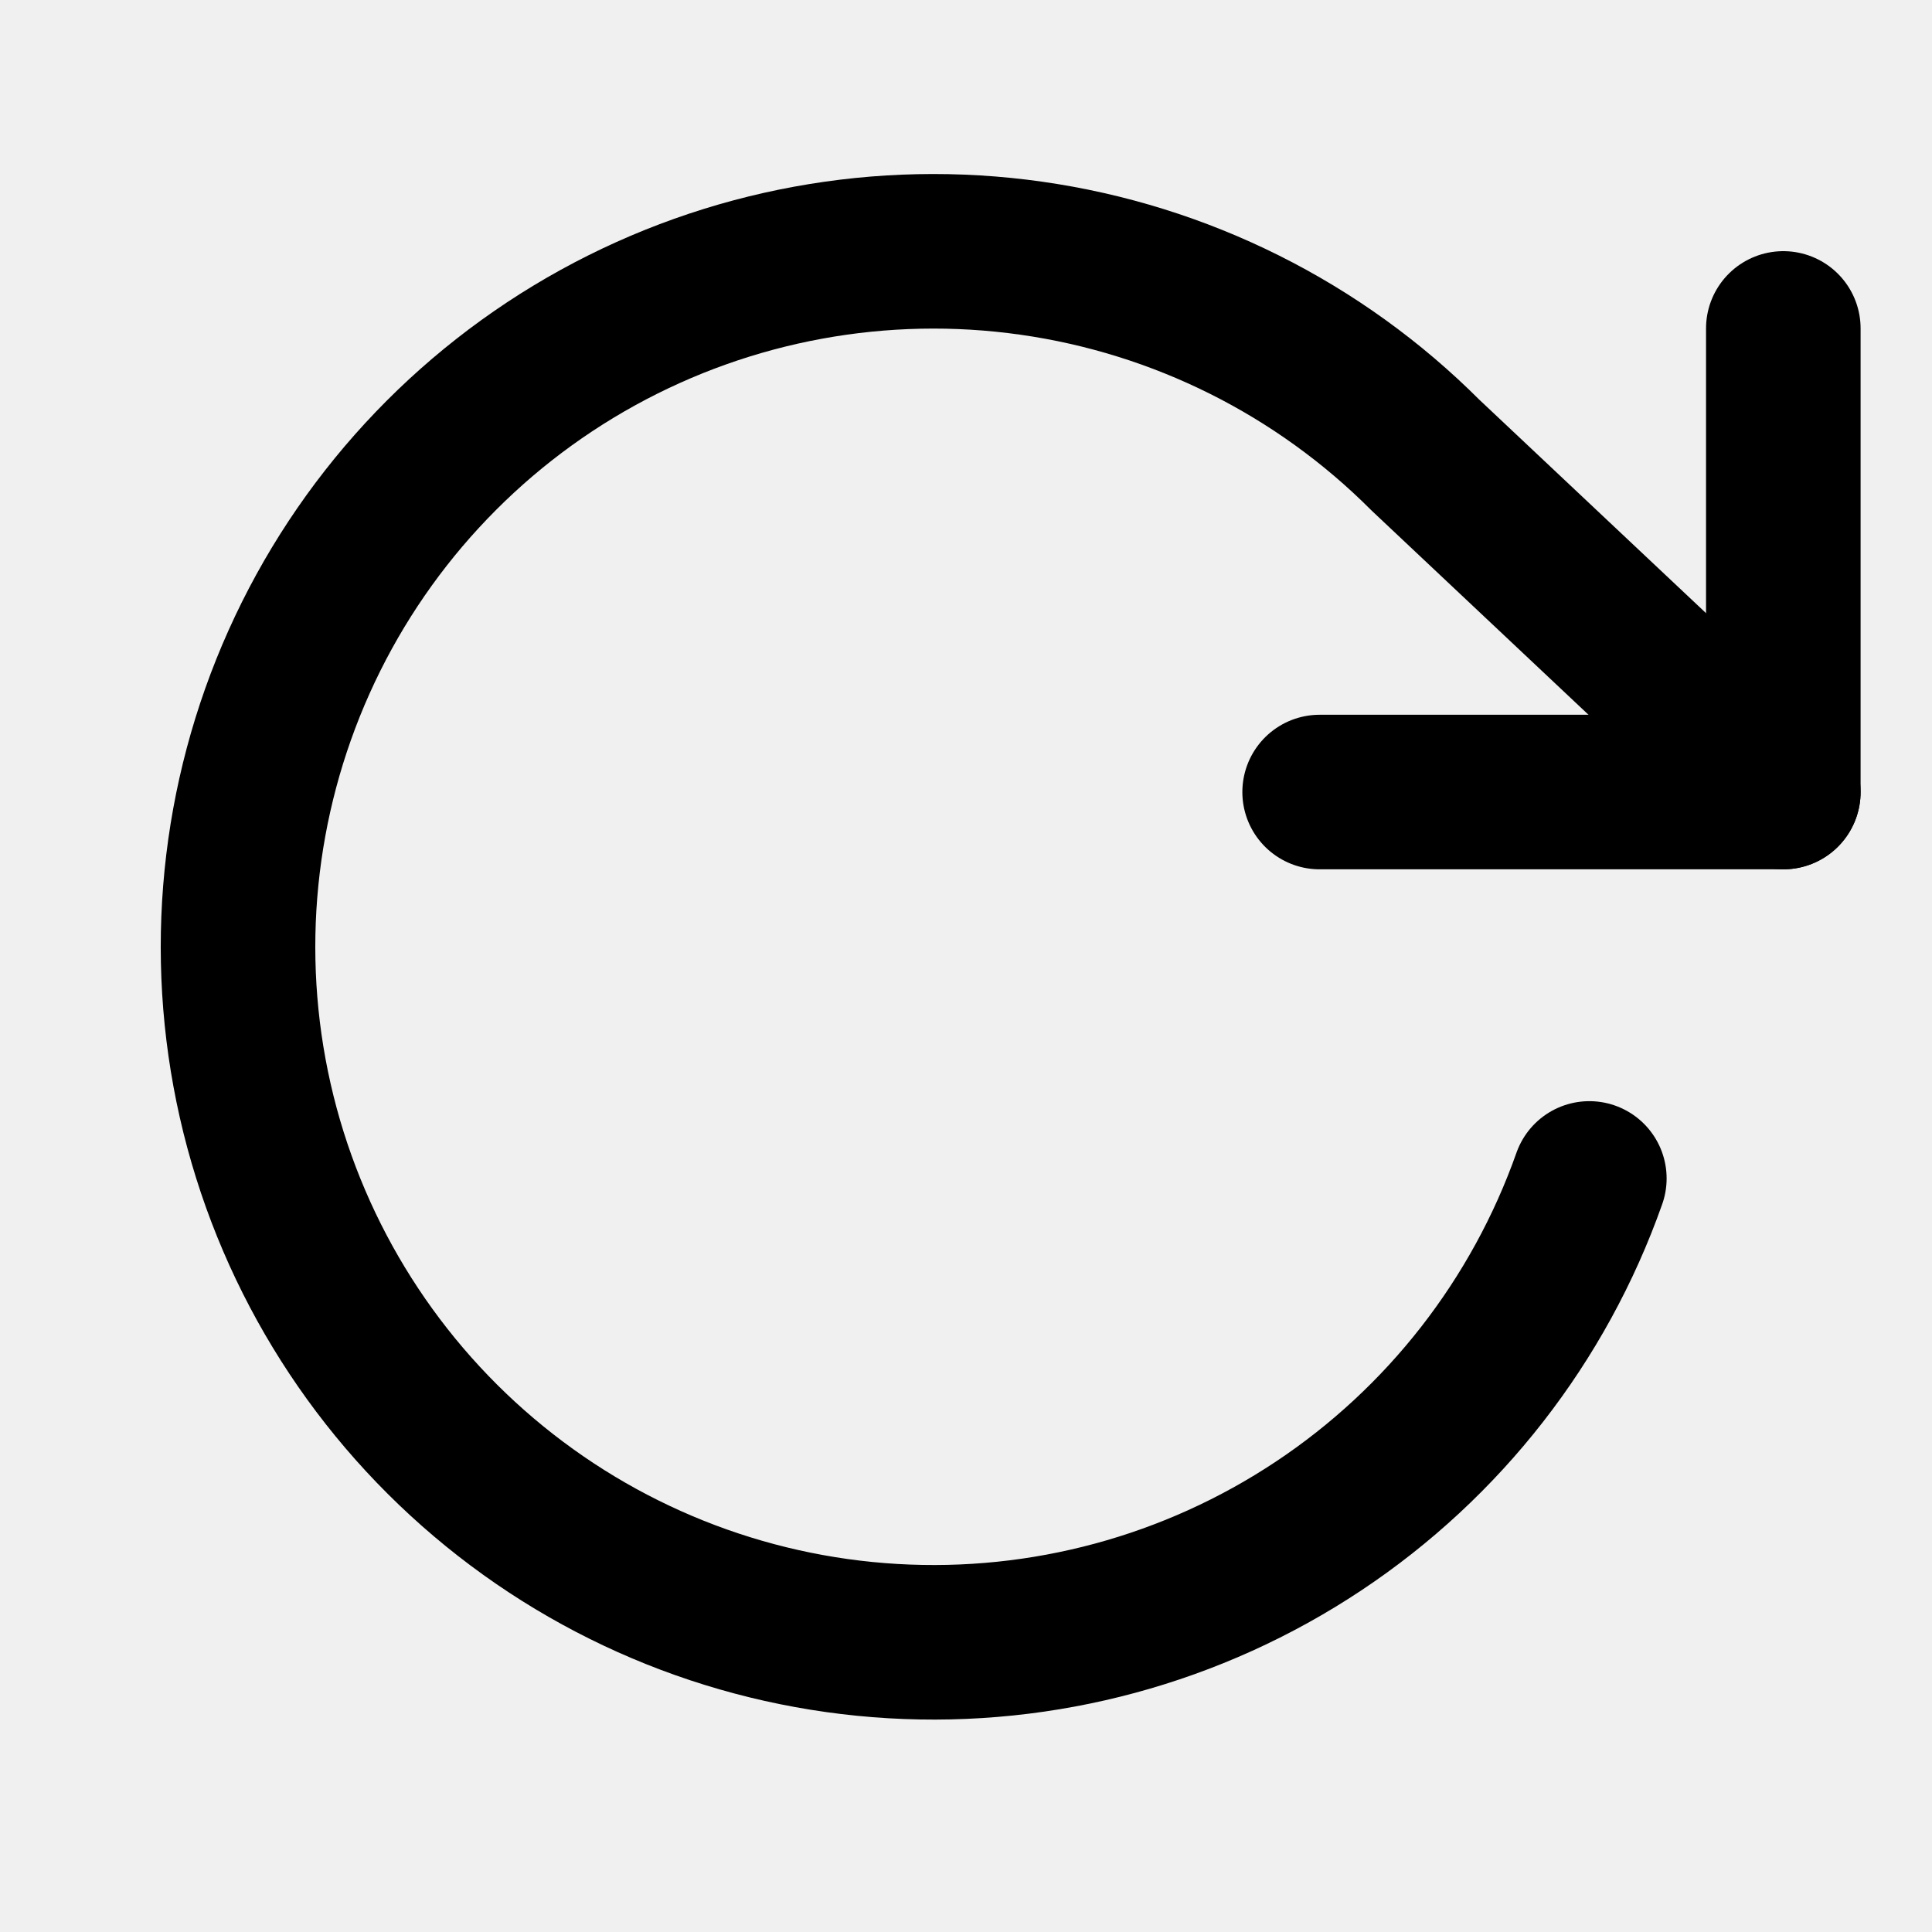
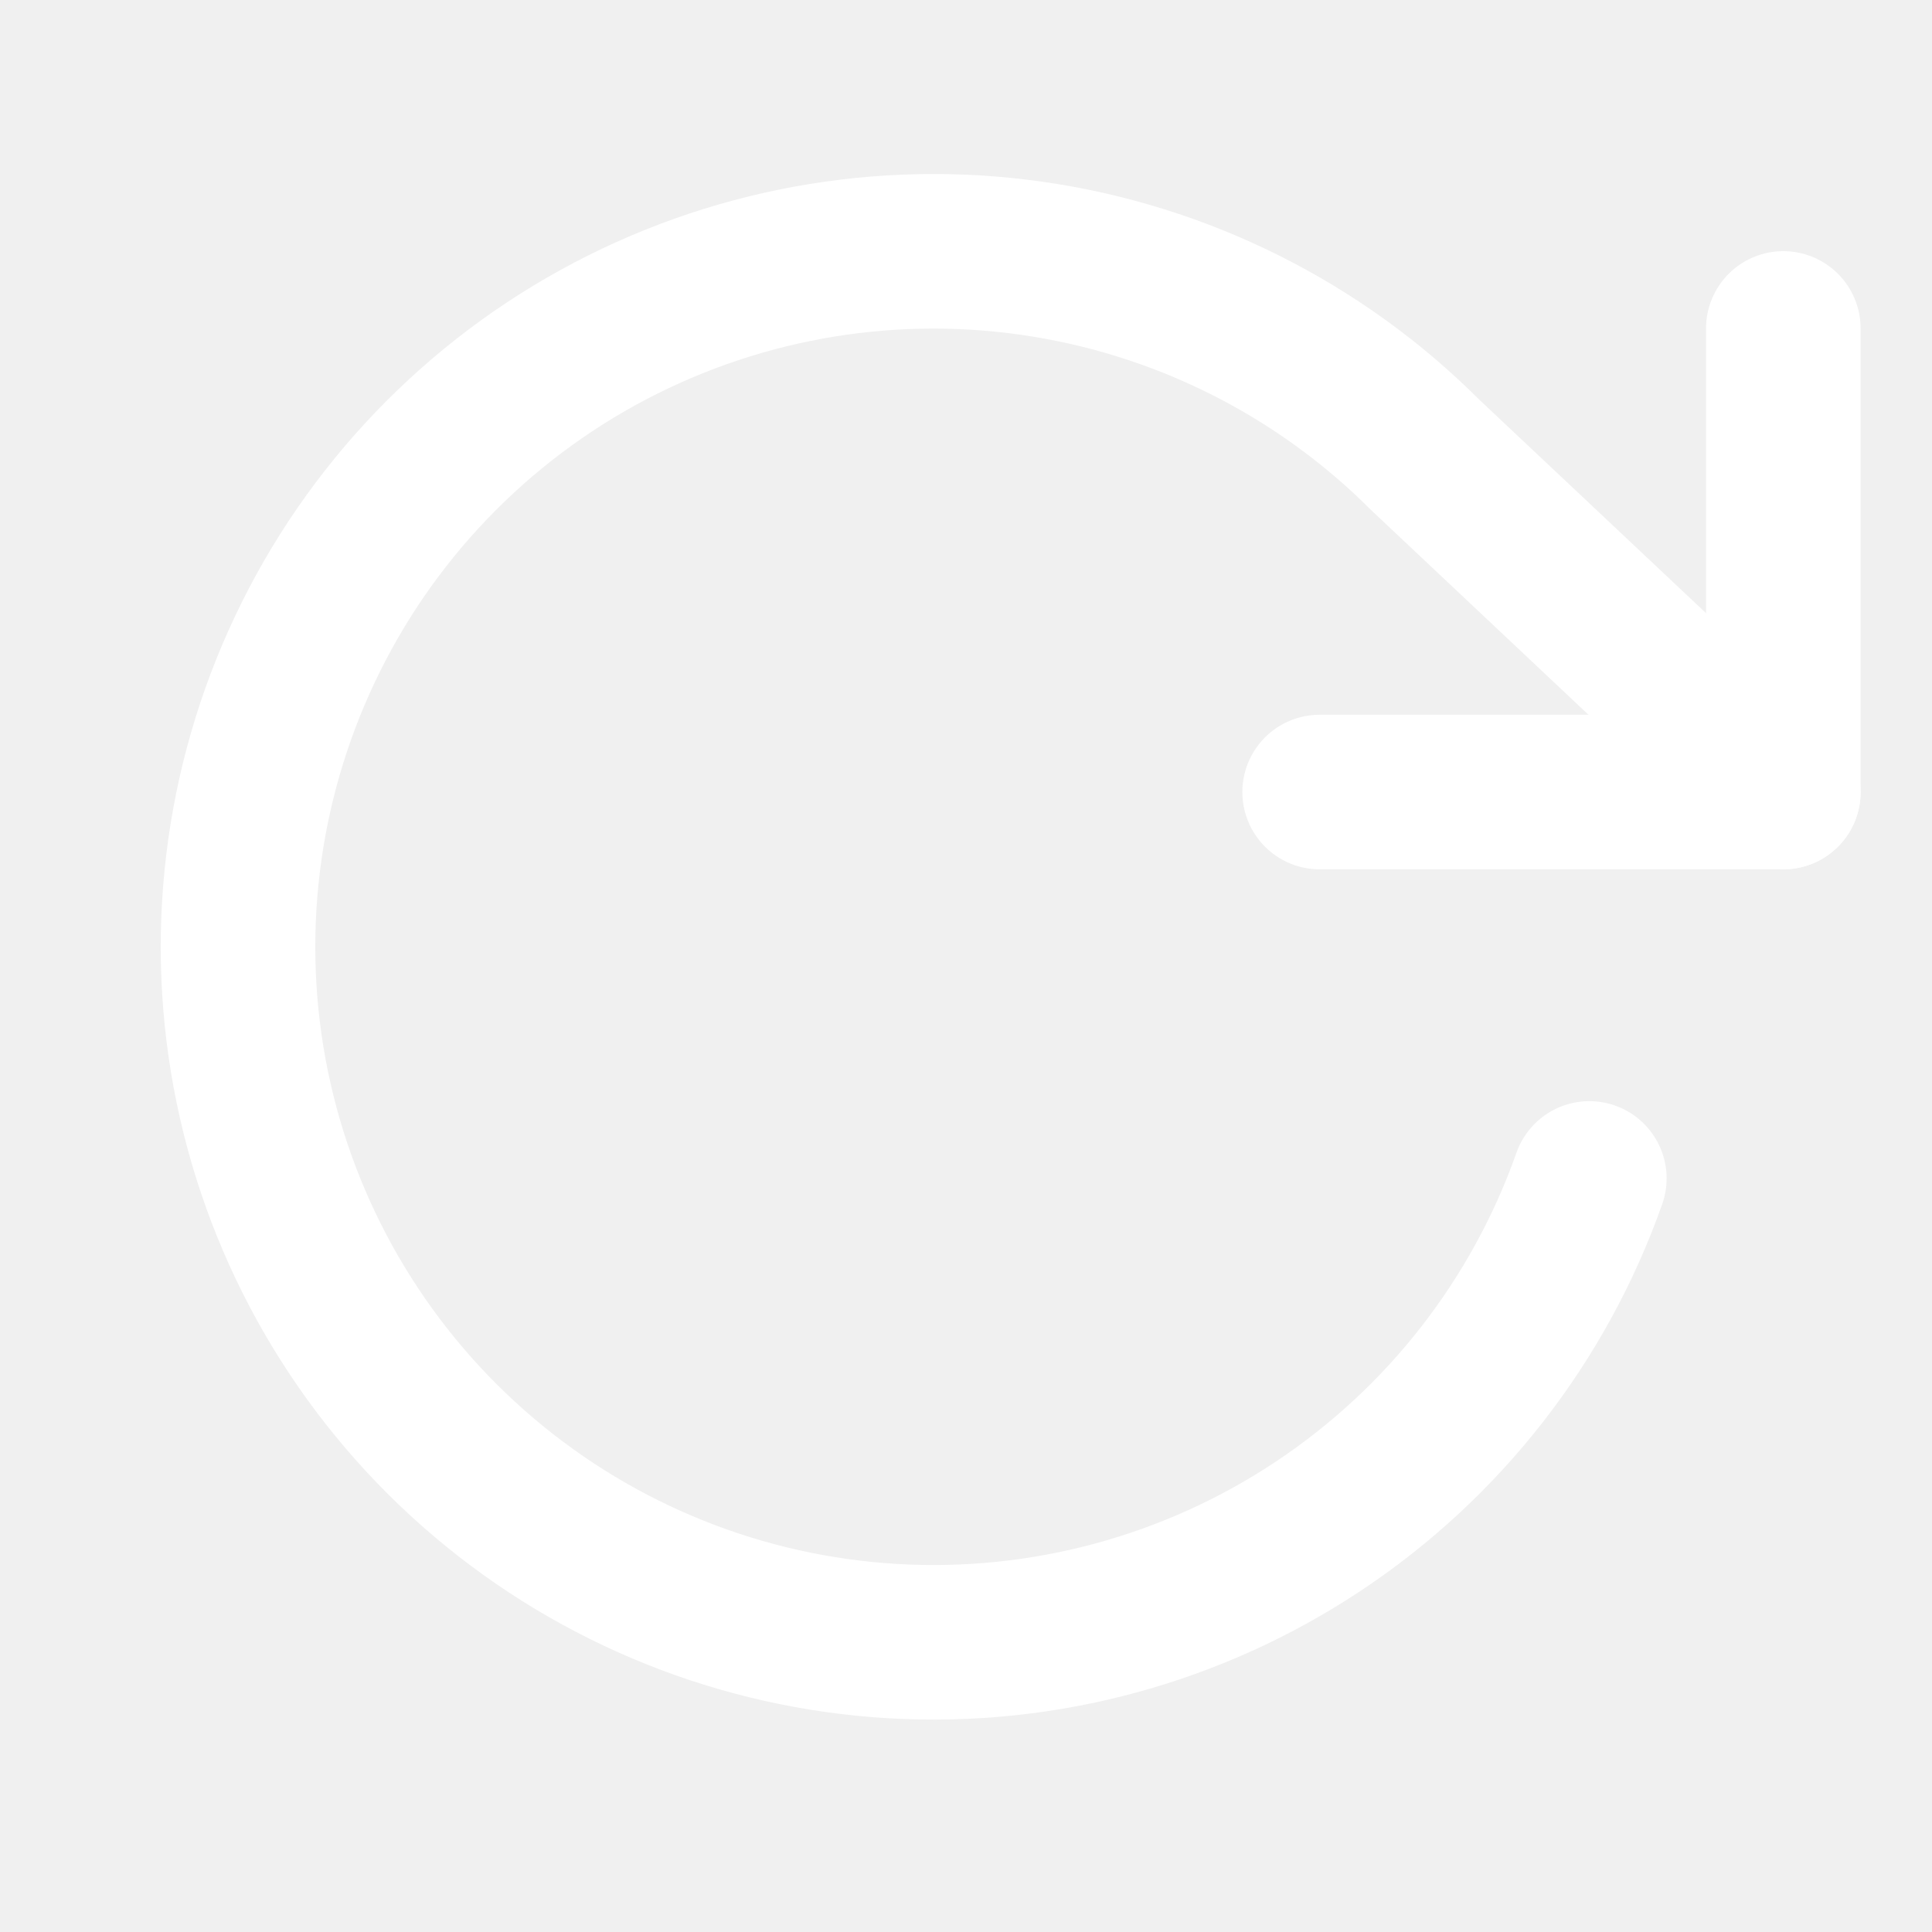
<svg xmlns="http://www.w3.org/2000/svg" width="25" height="25" viewBox="0 0 25 25" fill="none">
  <g clip-path="url(#clip0)">
-     <path d="M23.076 4.25V10.249H17.076" stroke="black" stroke-width="2" stroke-linecap="round" stroke-linejoin="round" />
-     <path d="M20.566 15.249C19.916 17.089 18.686 18.668 17.06 19.748C15.435 20.828 13.502 21.35 11.555 21.236C9.606 21.122 7.748 20.378 6.26 19.116C4.771 17.854 3.733 16.143 3.302 14.24C2.871 12.336 3.071 10.345 3.87 8.565C4.669 6.784 6.026 5.312 7.734 4.37C9.443 3.428 11.412 3.067 13.344 3.341C15.276 3.615 17.067 4.509 18.446 5.89L23.076 10.249" stroke="black" stroke-width="2" stroke-linecap="round" stroke-linejoin="round" />
+     <path d="M23.076 4.25V10.249H17.076" stroke="white" stroke-width="2" stroke-linecap="round" stroke-linejoin="round" />
+     <path d="M20.566 15.249C19.916 17.089 18.686 18.668 17.06 19.748C15.435 20.828 13.502 21.35 11.555 21.236C9.606 21.122 7.748 20.378 6.26 19.116C4.771 17.854 3.733 16.143 3.302 14.24C2.871 12.336 3.071 10.345 3.87 8.565C4.669 6.784 6.026 5.312 7.734 4.37C9.443 3.428 11.412 3.067 13.344 3.341C15.276 3.615 17.067 4.509 18.446 5.89L23.076 10.249" stroke="white" stroke-width="2" stroke-linecap="round" stroke-linejoin="round" />
  </g>
  <defs>
    <clipPath id="clip0">
      <rect width="24" height="24" fill="white" transform="translate(0.0761719 0.249512)" />
    </clipPath>
  </defs>
</svg>
